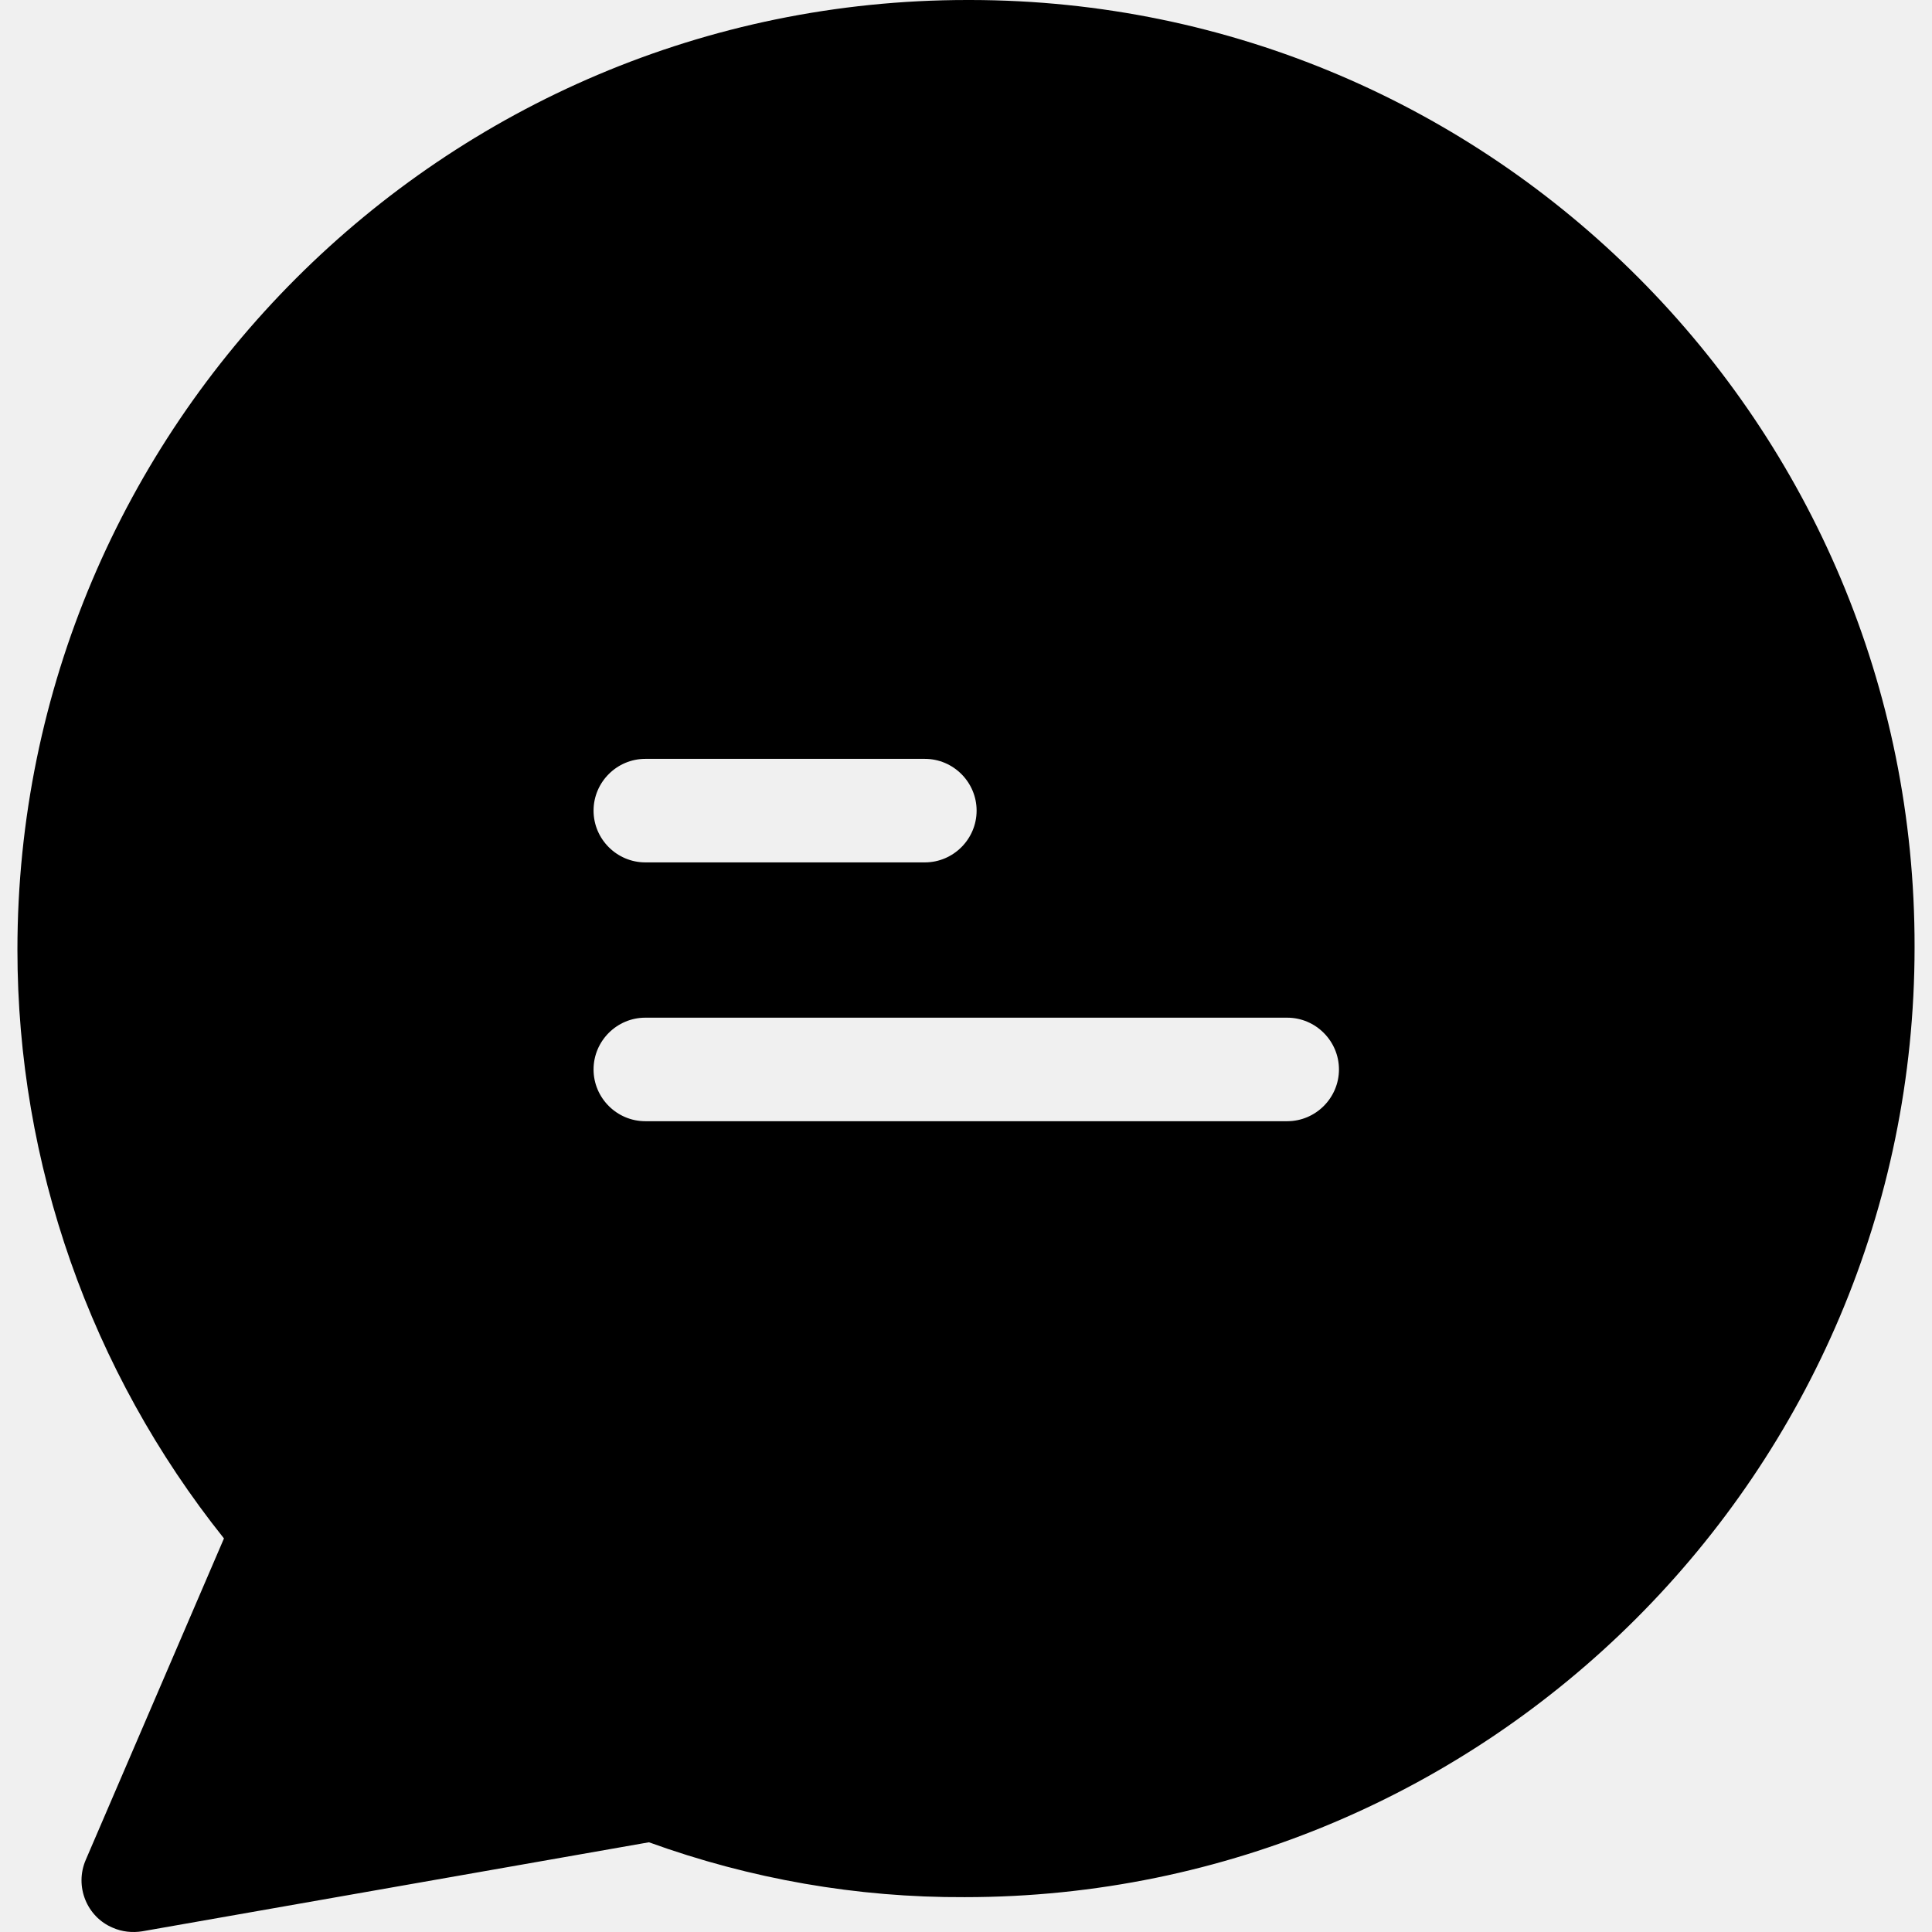
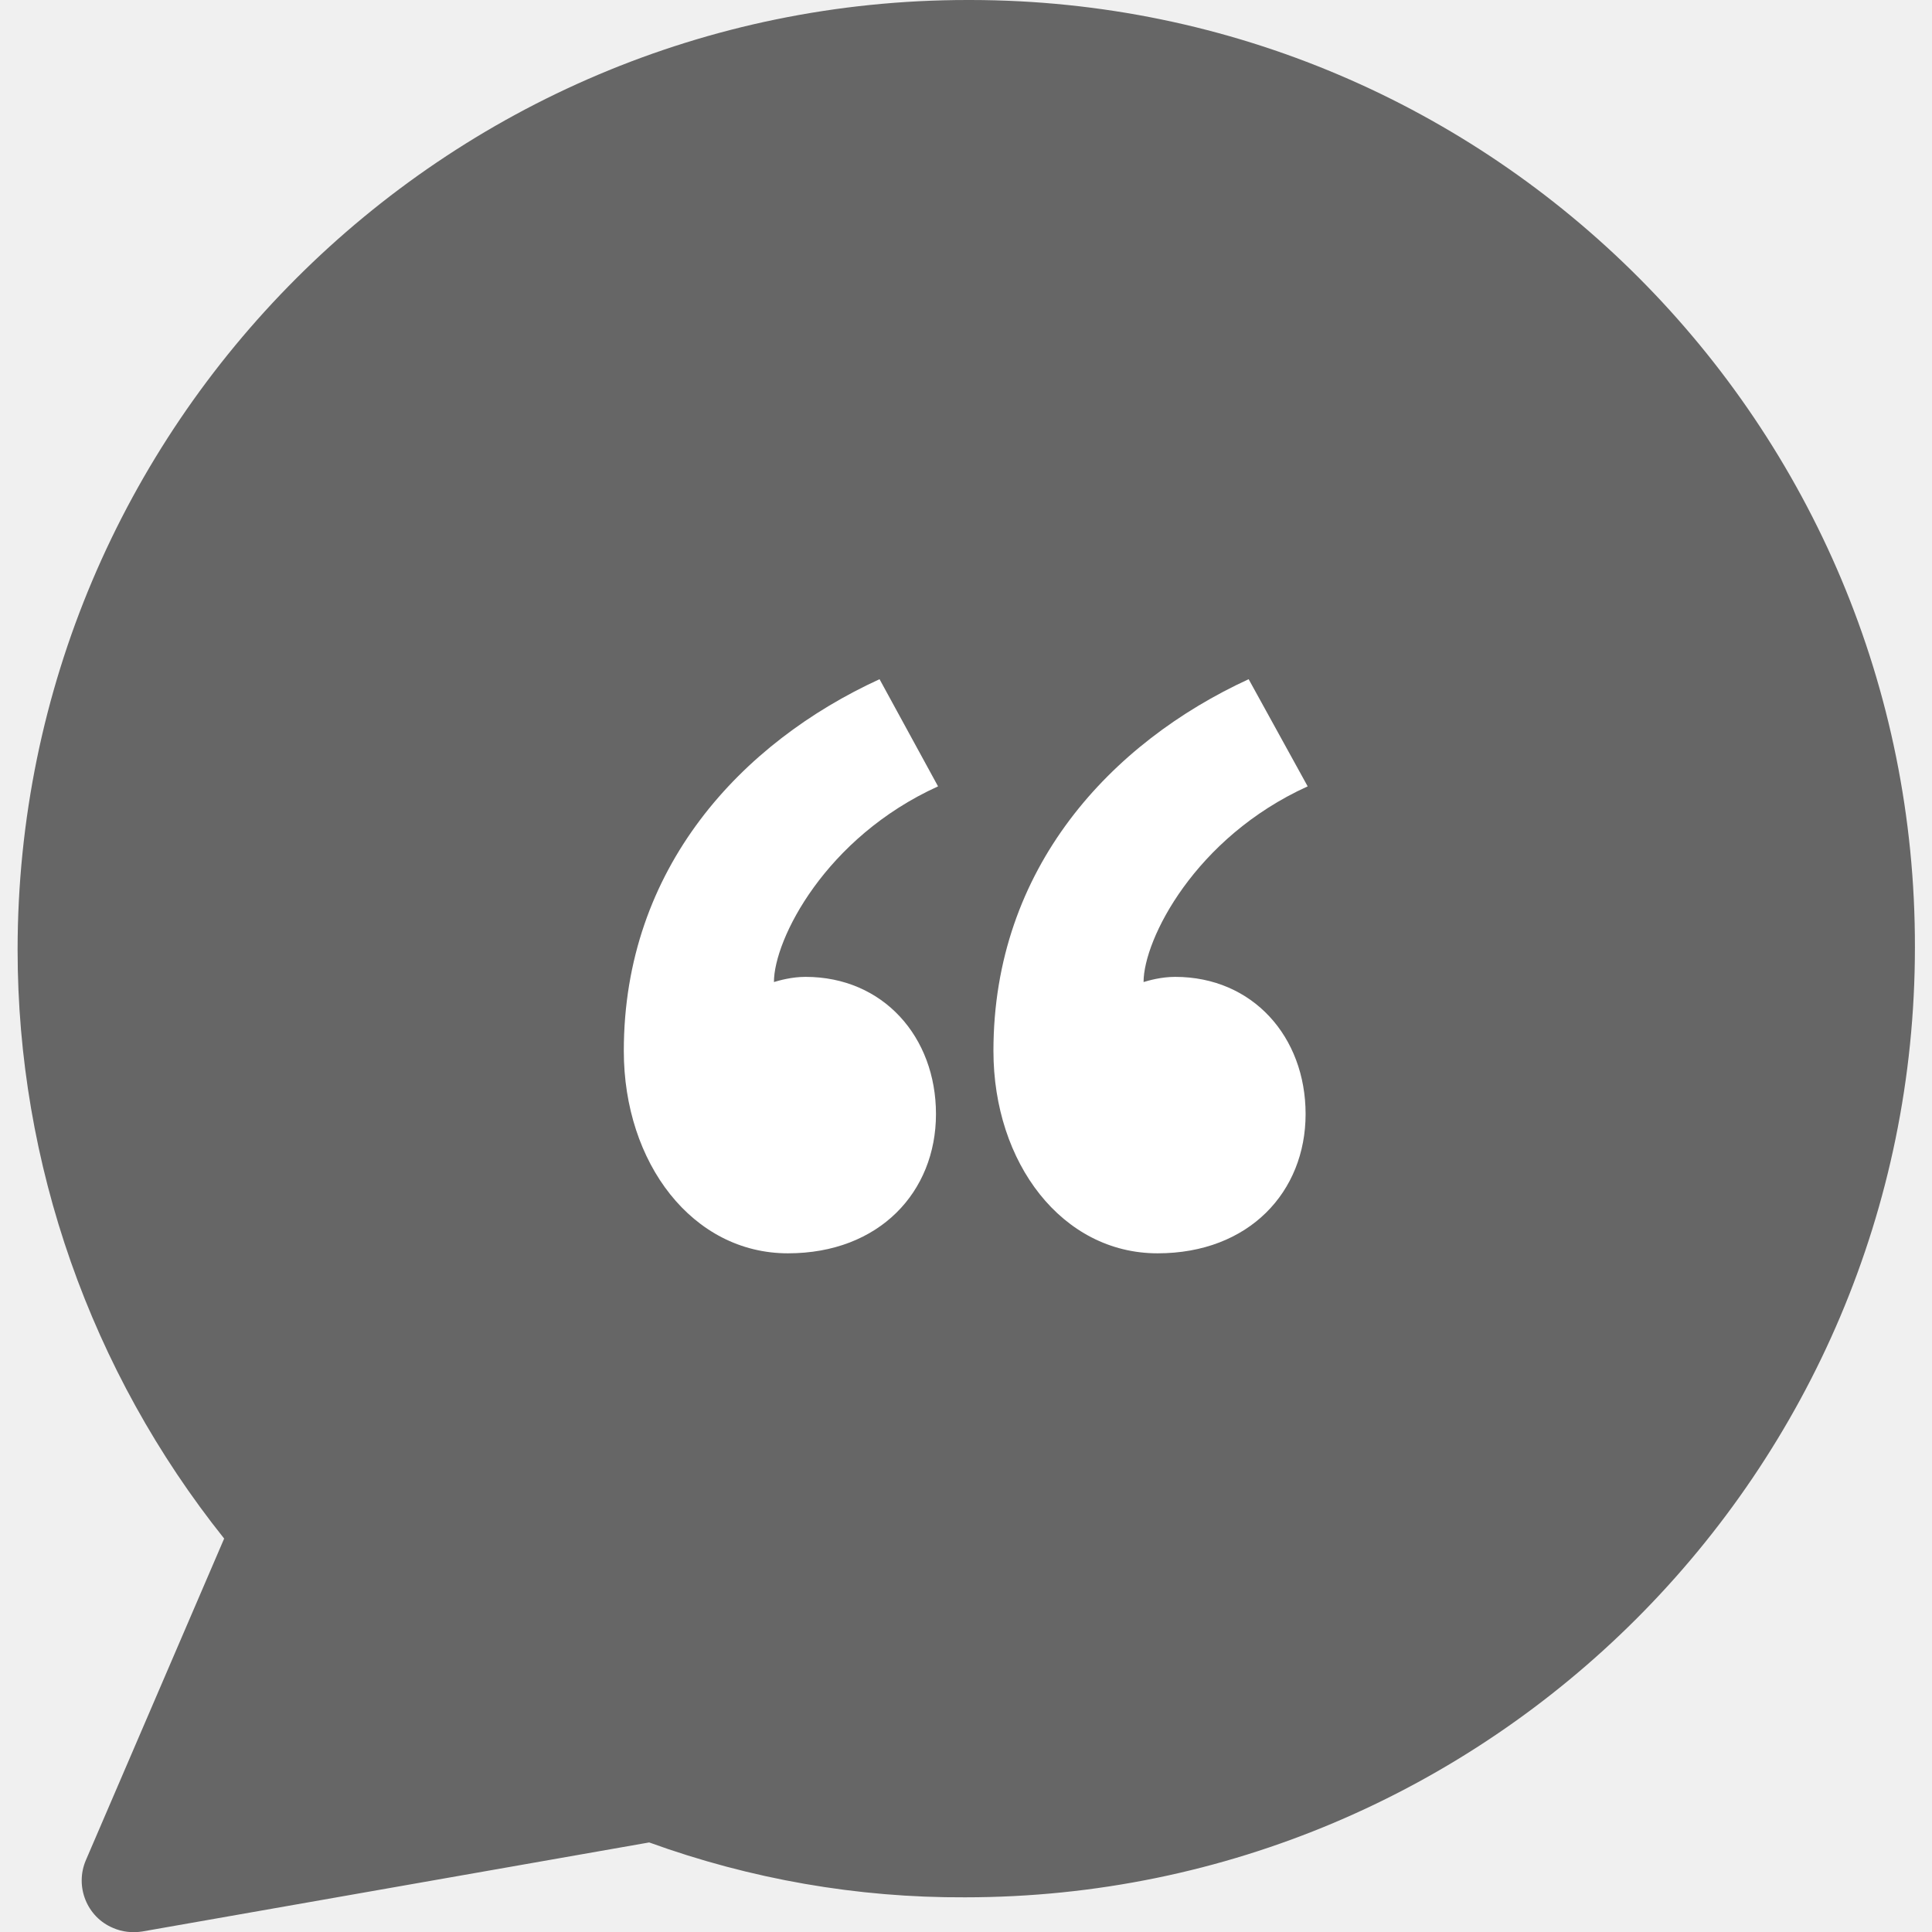
- <svg xmlns="http://www.w3.org/2000/svg" version="1.1" id="Capa_1" x="0px" y="0px" viewBox="0 0 373.232 373.232" style="enable-background:new 0 0 373.232 373.232;" xml:space="preserve">
+ <svg xmlns="http://www.w3.org/2000/svg" version="1.1" id="Capa_1" x="0px" y="0px" viewBox="0 0 373.2 373.2" style="enable-background:new 0 0 373.2 373.2;" xml:space="preserve">
+   <style type="text/css">
+ 	.st0{fill:#666666;}
+ 	.st1{fill:#FFFFFF;}
+ </style>
  <g>
-     <g>
-       <path d="M187.466,0c-0.1,0-0.3,0-0.6,0c-101.2,0-183.5,82.3-183.5,183.5c0,41.3,14.1,81.4,39.9,113.7l-26.7,62.1    c-2.2,5.1,0.2,11,5.2,13.1c1.8,0.8,3.8,1,5.7,0.7l97.9-17.2c19.6,7.1,40.2,10.7,61,10.6c101.2,0,183.5-82.3,183.5-183.5    C370.066,82.1,288.366,0.1,187.466,0z M124.666,146.6h54c5.5,0,10,4.5,10,10s-4.5,10-10,10h-54c-5.5,0-10-4.5-10-10    S119.166,146.6,124.666,146.6z M248.666,216.6h-124c-5.5,0-10-4.5-10-10s4.5-10,10-10h124c5.5,0,10,4.5,10,10    S254.166,216.6,248.666,216.6z" />
-     </g>
+     <path class="st0" d="M187.5,0c-0.1,0-0.3,0-0.6,0C85.7,0,3.4,82.3,3.4,183.5c0,41.3,14.1,81.4,39.9,113.7l-26.7,62.1   c-2.2,5.1,0.2,11,5.2,13.1c1.8,0.8,3.8,1,5.7,0.7l97.9-17.2c19.6,7.1,40.2,10.7,61,10.6c101.2,0,183.5-82.3,183.5-183.5   C370.1,82.1,288.4,0.1,187.5,0z" />
  </g>
  <g>
- </g>
-   <g>
- </g>
-   <g>
- </g>
-   <g>
- </g>
-   <g>
- </g>
-   <g>
- </g>
-   <g>
- </g>
-   <g>
- </g>
-   <g>
- </g>
-   <g>
- </g>
-   <g>
- </g>
-   <g>
- </g>
-   <g>
- </g>
-   <g>
- </g>
-   <g>
- </g>
+     <path class="st1" d="M181.2,151.9c-21.8,9.9-31.7,29.6-31.7,37.8c1-0.3,3.4-1,6.1-1c15,0,25.2,11.6,25.2,26.5   c0,15-10.9,26.9-28.6,26.9c-18.4,0-31.7-17.4-31.7-39.1c0-35.4,22.8-59.6,49.4-71.8L181.2,151.9z M252.6,151.9   c-21.8,9.9-31.7,29.6-31.7,37.8c1-0.3,3.4-1,6.1-1c15,0,25.2,11.6,25.2,26.5c0,15-10.9,26.9-28.6,26.9c-18.4,0-31.7-17.4-31.7-39.1   c0-35.4,22.8-59.6,49.3-71.8L252.6,151.9z" />
+   </g>
</svg>
